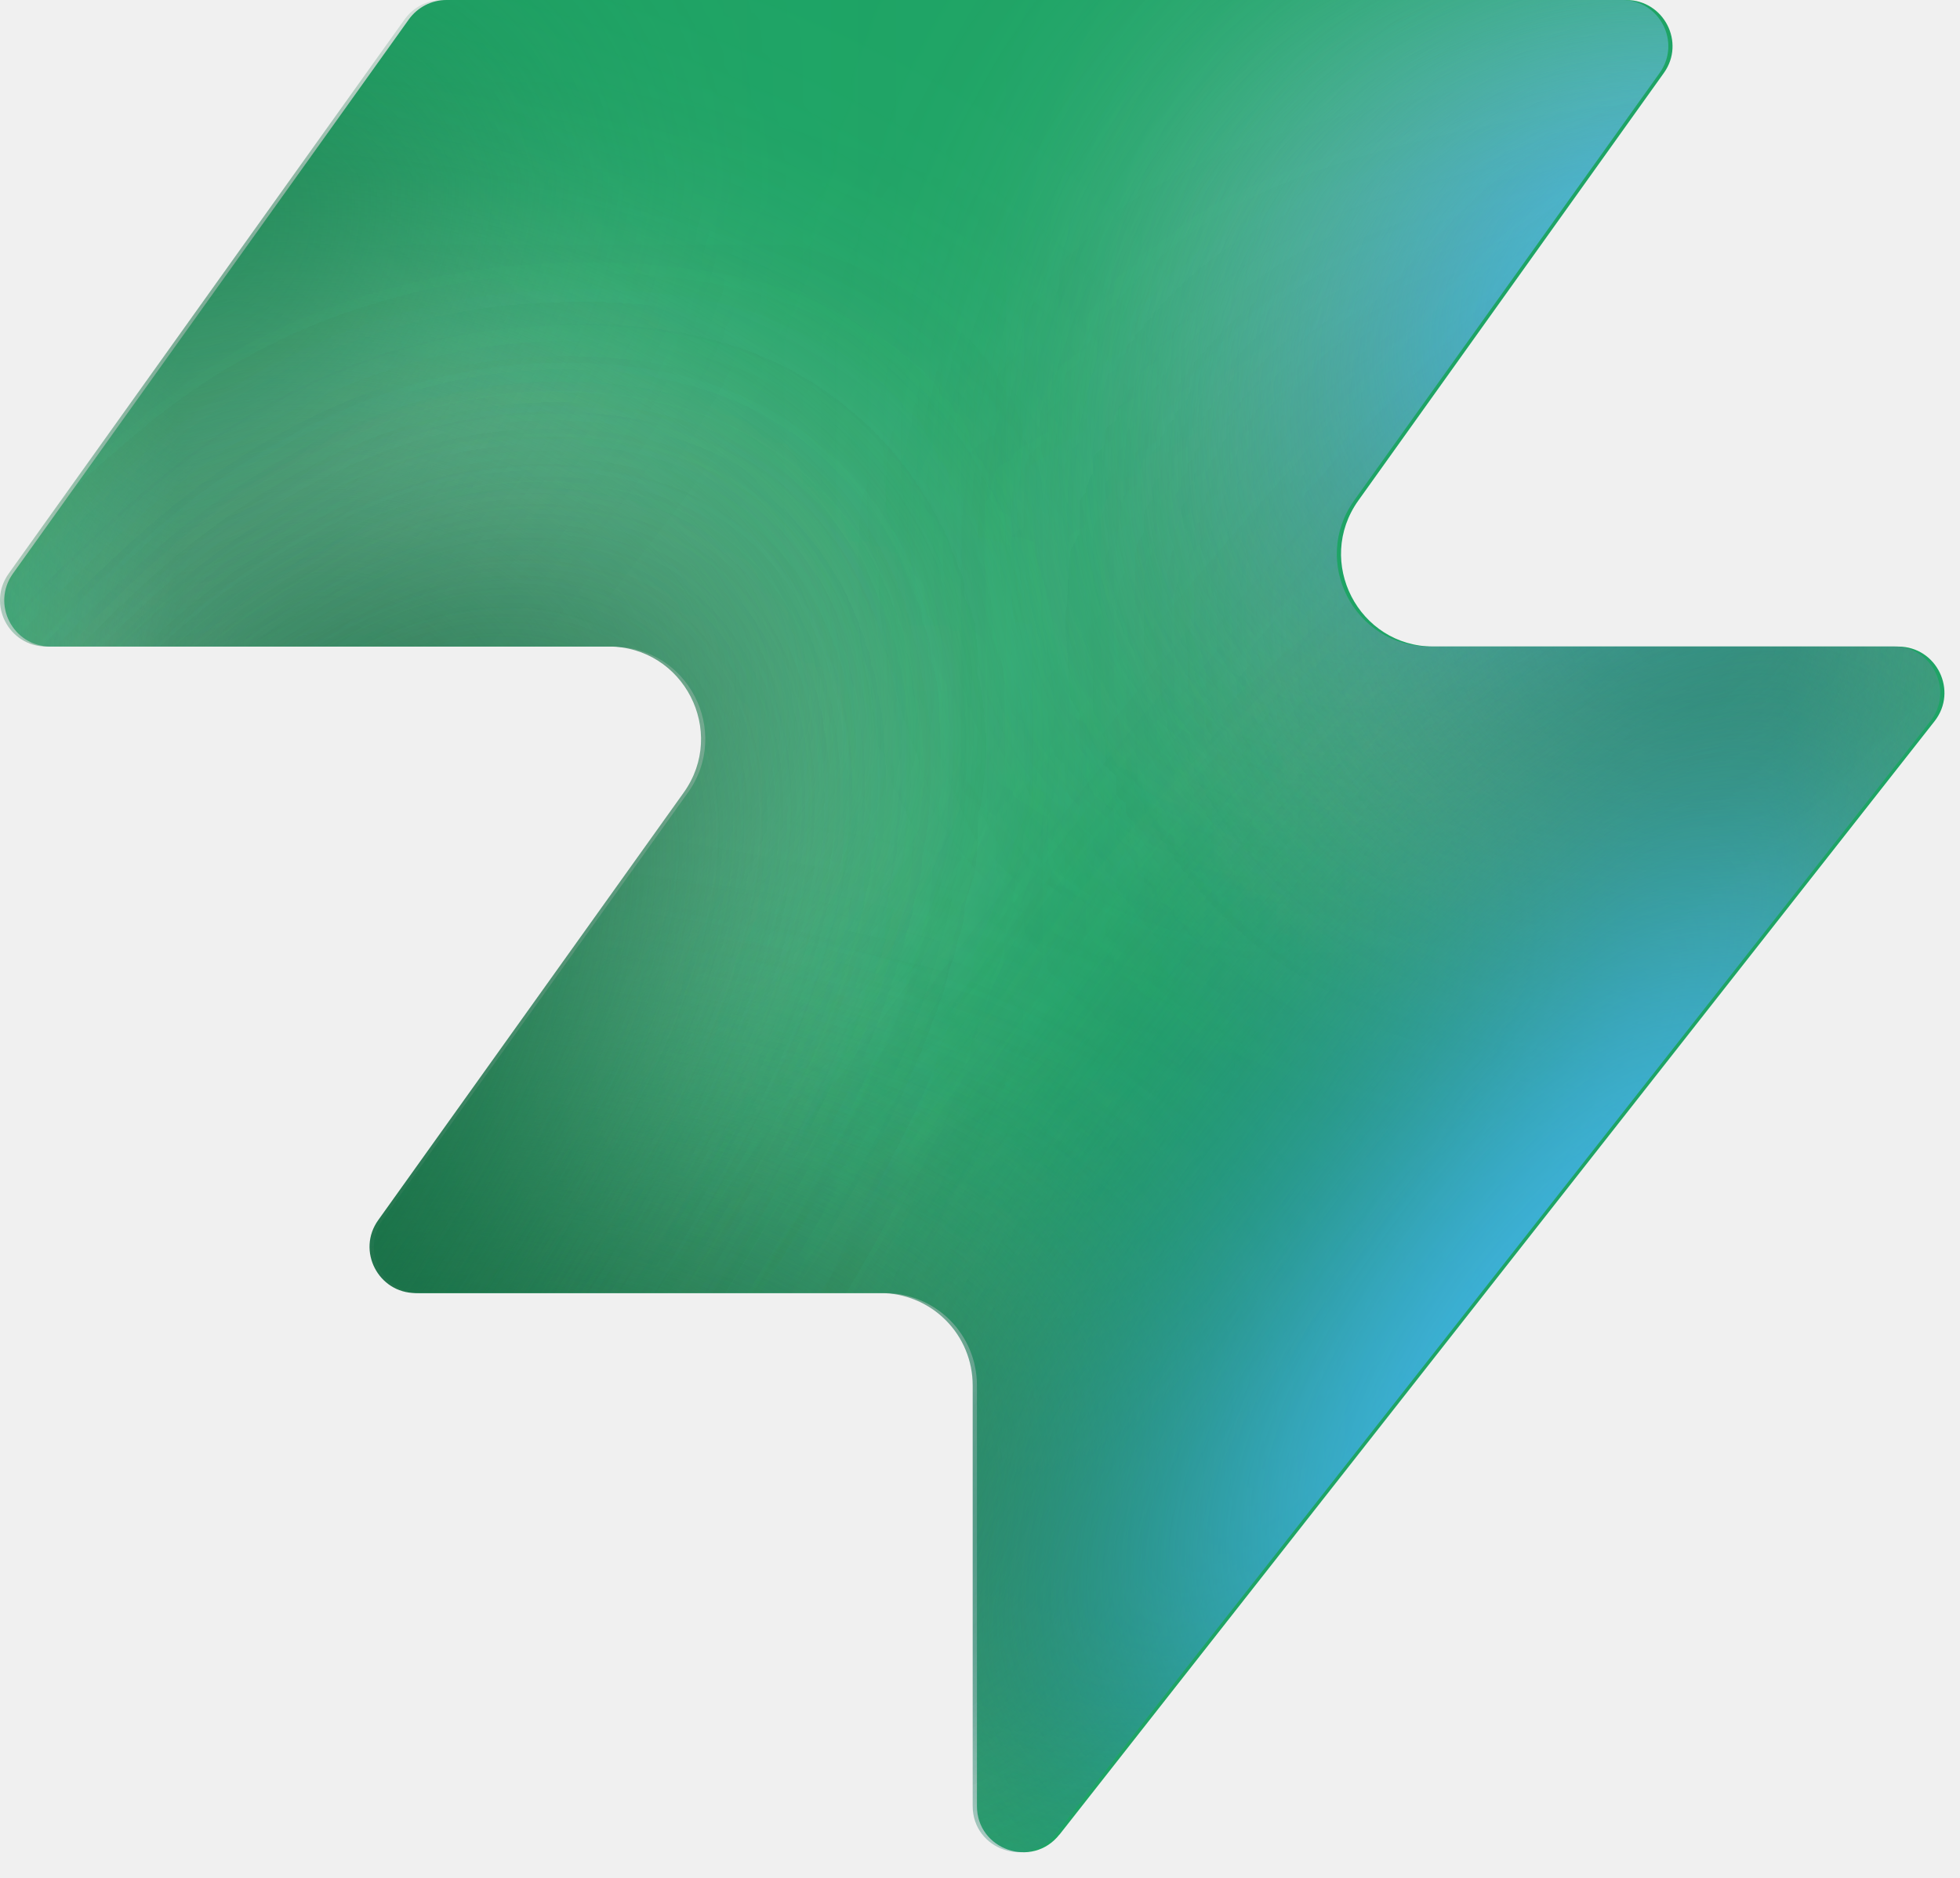
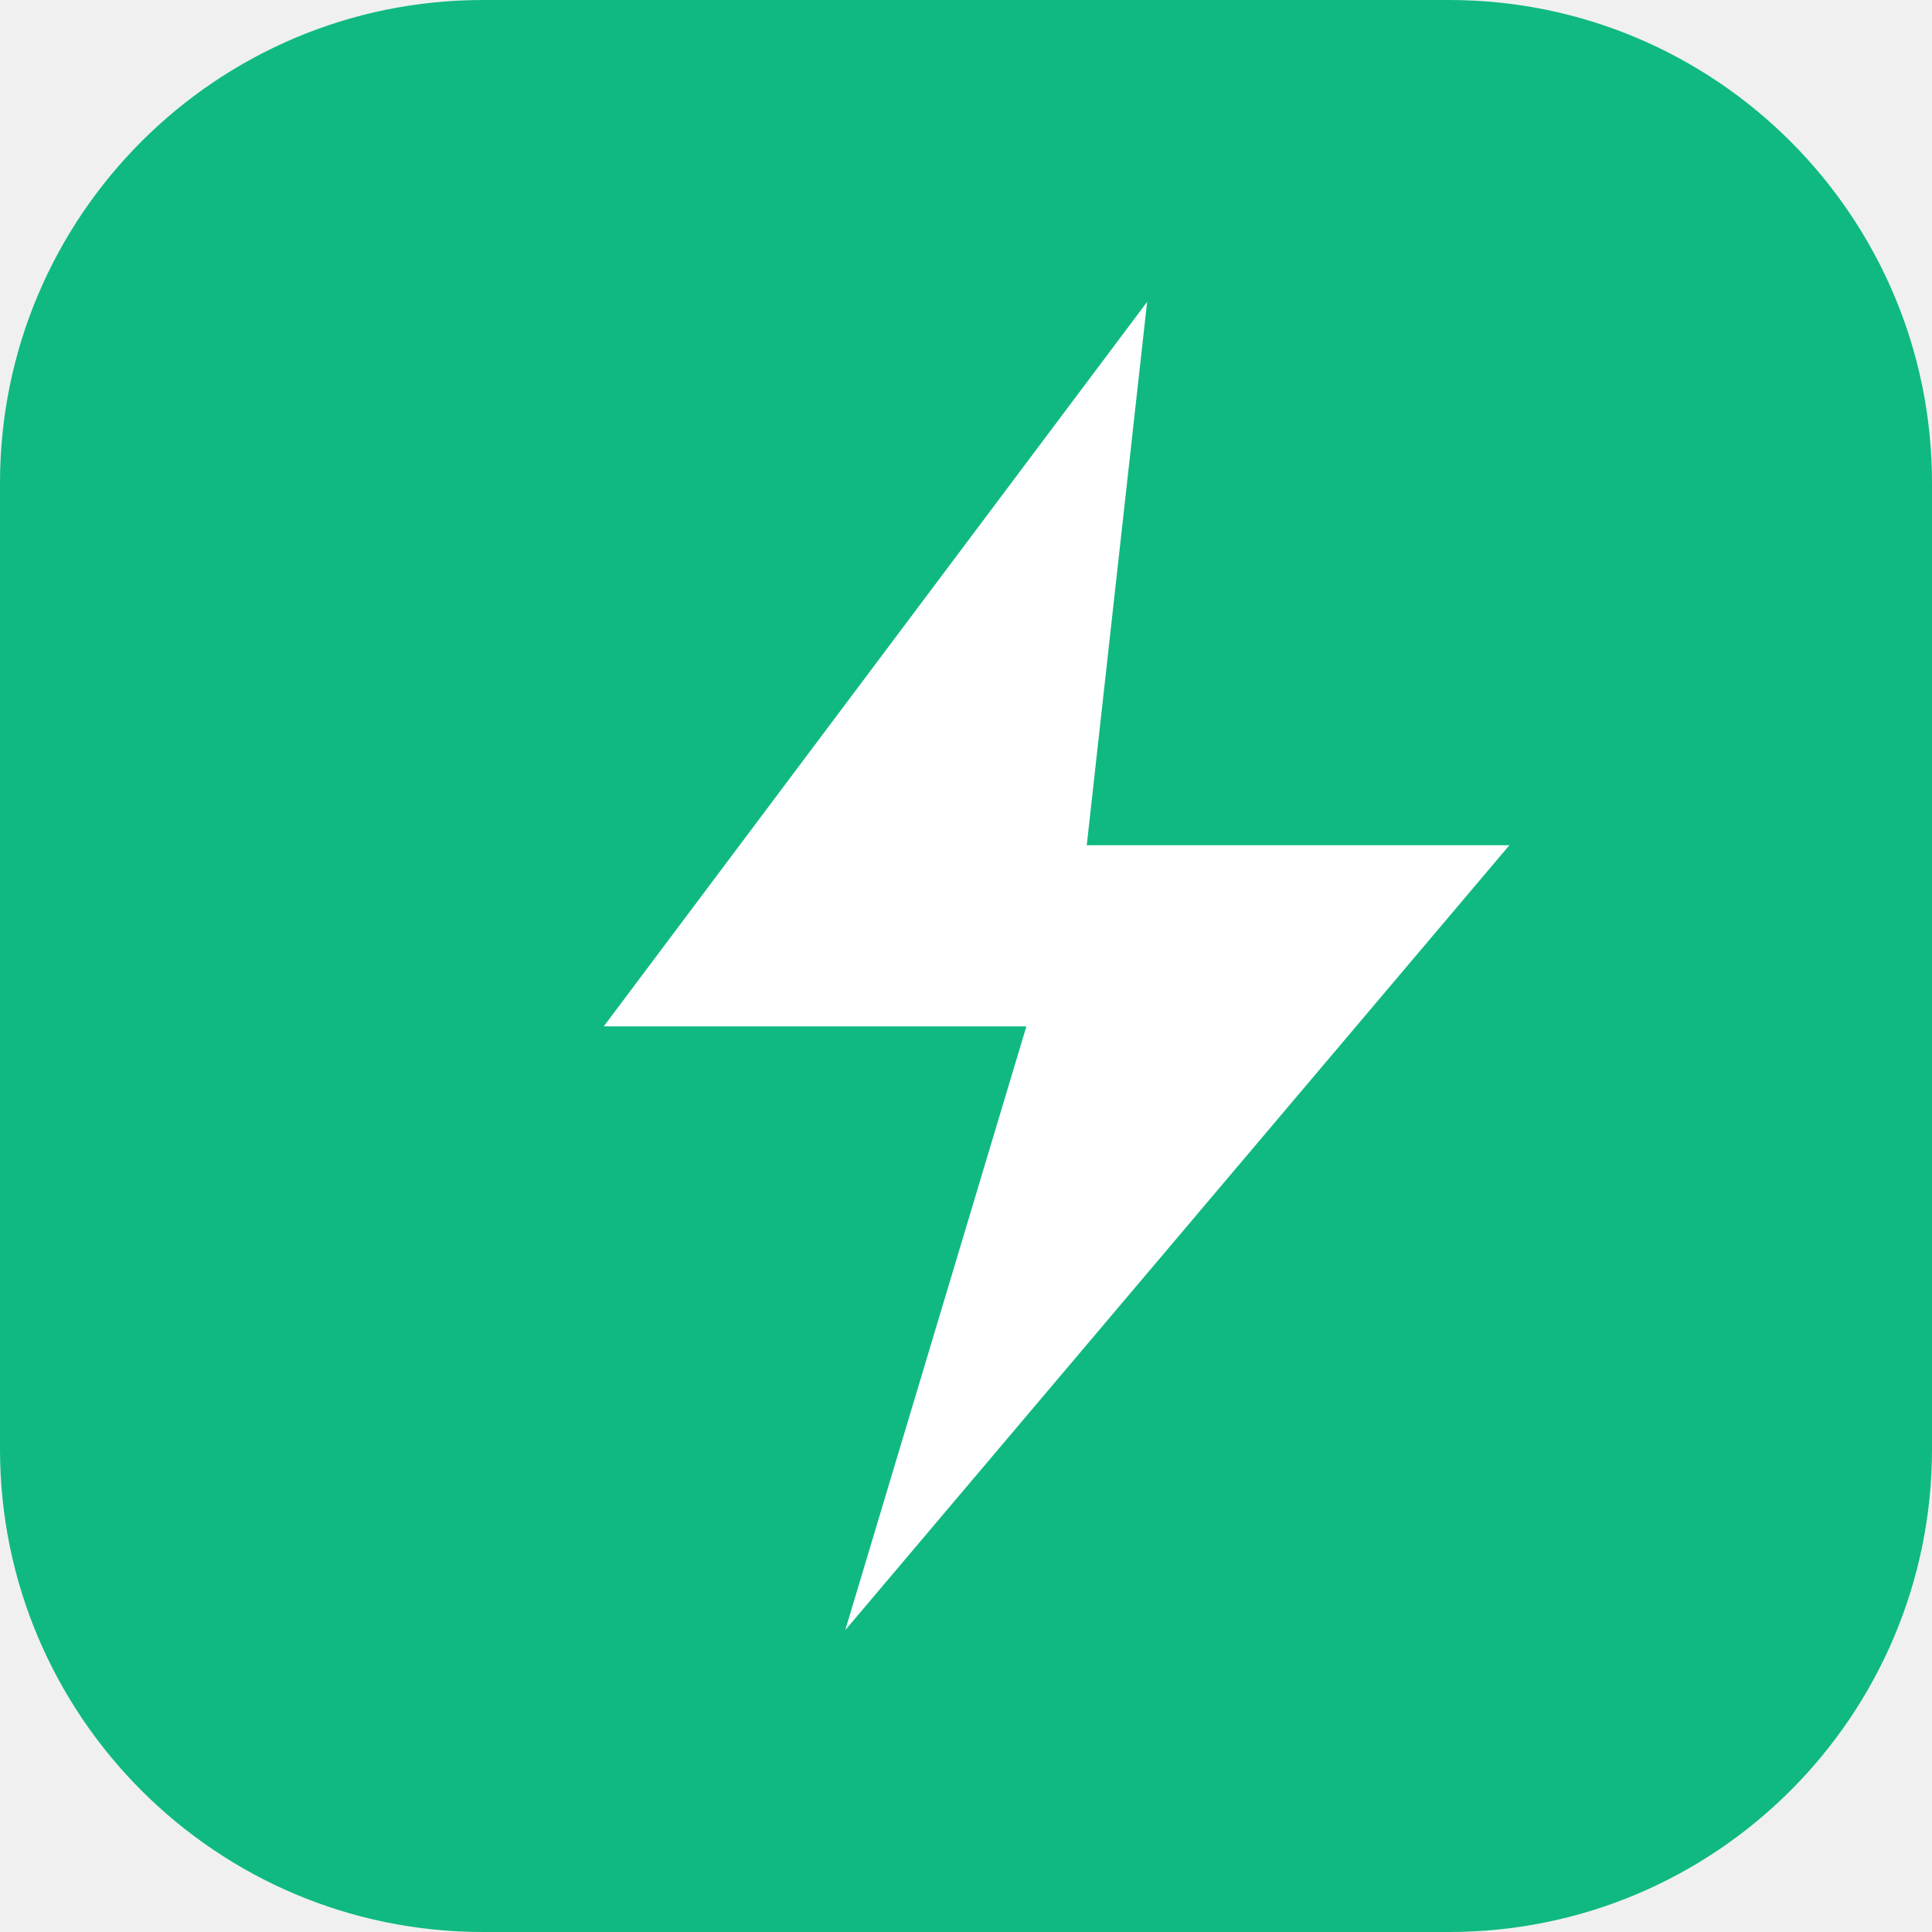
- <svg xmlns="http://www.w3.org/2000/svg" width="48" height="46" fill="none" viewBox="0 0 48 46">
-   <path fill="#1ea465" d="M25.946 44.938c-.664.845-2.021.375-2.021-.698V33.937a2.26 2.26 0 0 0-2.262-2.262H10.287c-.92 0-1.456-1.04-.92-1.788l7.48-10.471c1.07-1.497 0-3.578-1.842-3.578H1.237c-.92 0-1.456-1.04-.92-1.788L10.013.474c.214-.297.556-.474.92-.474h28.894c.92 0 1.456 1.04.92 1.788l-7.48 10.471c-1.07 1.498 0 3.579 1.842 3.579h11.377c.943 0 1.473 1.088.89 1.83L25.947 44.94z" style="fill:#1ea465;fill-opacity:1" />
-   <mask id="a" width="48" height="46" x="0" y="0" maskUnits="userSpaceOnUse" style="mask-type:alpha">
-     <path fill="#000" d="M25.842 44.938c-.664.844-2.021.375-2.021-.698V33.937a2.26 2.26 0 0 0-2.262-2.262H10.183c-.92 0-1.456-1.04-.92-1.788l7.48-10.471c1.07-1.498 0-3.579-1.842-3.579H1.133c-.92 0-1.456-1.04-.92-1.787L9.91.473c.214-.297.556-.474.92-.474h28.894c.92 0 1.456 1.04.92 1.788l-7.48 10.471c-1.07 1.498 0 3.578 1.842 3.578h11.377c.943 0 1.473 1.088.89 1.832L25.843 44.94z" style="fill:#000;fill-opacity:1" />
-   </mask>
-   <g mask="url(#a)">
-     <g filter="url(#b)">
-       <ellipse cx="5.508" cy="14.704" fill="#eefdf6" rx="5.508" ry="14.704" style="fill:#eefdf6;fill-opacity:1" transform="matrix(.00324 1 1 -.00324 -4.47 31.516)" />
-     </g>
-     <g filter="url(#c)">
-       <ellipse cx="10.399" cy="29.851" fill="#eefdf6" rx="10.399" ry="29.851" style="fill:#eefdf6;fill-opacity:1" transform="matrix(.00324 1 1 -.00324 -39.328 7.883)" />
-     </g>
-     <g filter="url(#d)">
-       <ellipse cx="5.508" cy="30.487" fill="#126b41" rx="5.508" ry="30.487" style="fill:#126b41;fill-opacity:1" transform="rotate(89.814 -25.913 -14.639)scale(1 -1)" />
-     </g>
-     <g filter="url(#e)">
-       <ellipse cx="5.508" cy="30.599" fill="#126b41" rx="5.508" ry="30.599" style="fill:#126b41;fill-opacity:1" transform="rotate(89.814 -32.644 -3.334)scale(1 -1)" />
-     </g>
-     <g filter="url(#f)">
-       <ellipse cx="5.508" cy="30.599" fill="#126b41" rx="5.508" ry="30.599" style="fill:#126b41;fill-opacity:1" transform="matrix(.00324 1 1 -.00324 -34.34 30.47)" />
-     </g>
-     <g filter="url(#g)">
-       <ellipse cx="14.072" cy="22.078" fill="#eefdf6" rx="14.072" ry="22.078" style="fill:#eefdf6;fill-opacity:1" transform="rotate(93.35 24.506 48.493)scale(-1 1)" />
-     </g>
-     <g filter="url(#h)">
-       <ellipse cx="3.47" cy="21.501" fill="#126b41" rx="3.47" ry="21.501" style="fill:#126b41;fill-opacity:1" transform="rotate(89.009 28.708 47.59)scale(-1 1)" />
-     </g>
-     <g filter="url(#i)">
-       <ellipse cx="3.47" cy="21.501" fill="#126b41" rx="3.47" ry="21.501" style="fill:#126b41;fill-opacity:1" transform="rotate(89.009 28.708 47.59)scale(-1 1)" />
-     </g>
-     <g filter="url(#j)">
-       <ellipse cx=".387" cy="8.972" fill="#126b41" rx="4.407" ry="29.108" style="fill:#126b41;fill-opacity:1" transform="rotate(39.51 .387 8.972)" />
-     </g>
-     <g filter="url(#k)">
-       <ellipse cx="47.523" cy="-6.092" fill="#126b41" rx="4.407" ry="29.108" style="fill:#126b41;fill-opacity:1" transform="rotate(37.892 47.523 -6.092)" />
-     </g>
-     <g filter="url(#l)">
-       <ellipse cx="41.412" cy="6.333" fill="#47bfff" rx="5.971" ry="9.665" style="fill:#47bfff;fill-opacity:1" transform="rotate(37.892 41.412 6.333)" />
-     </g>
-     <g filter="url(#m)">
-       <ellipse cx="-1.879" cy="38.332" fill="#126b41" rx="4.407" ry="29.108" style="fill:#126b41;fill-opacity:1" transform="rotate(37.892 -1.88 38.332)" />
-     </g>
-     <g filter="url(#n)">
-       <ellipse cx="-1.879" cy="38.332" fill="#126b41" rx="4.407" ry="29.108" style="fill:#126b41;fill-opacity:1" transform="rotate(37.892 -1.88 38.332)" />
-     </g>
-     <g filter="url(#o)">
-       <ellipse cx="35.651" cy="29.907" fill="#126b41" rx="4.407" ry="29.108" style="fill:#126b41;fill-opacity:1" transform="rotate(37.892 35.651 29.907)" />
-     </g>
-     <g filter="url(#p)">
-       <ellipse cx="38.418" cy="32.4" fill="#47bfff" rx="5.971" ry="15.297" style="fill:#47bfff;fill-opacity:1" transform="rotate(37.892 38.418 32.4)" />
-     </g>
-   </g>
-   <defs>
-     <filter id="b" width="60.045" height="41.654" x="-19.77" y="16.149" color-interpolation-filters="sRGB" filterUnits="userSpaceOnUse">
-       <feFlood flood-opacity="0" result="BackgroundImageFix" />
-       <feBlend in="SourceGraphic" in2="BackgroundImageFix" result="shape" />
-       <feGaussianBlur result="effect1_foregroundBlur_2002_17158" stdDeviation="7.659" />
-     </filter>
-     <filter id="c" width="90.34" height="51.437" x="-54.613" y="-7.533" color-interpolation-filters="sRGB" filterUnits="userSpaceOnUse">
-       <feFlood flood-opacity="0" result="BackgroundImageFix" />
-       <feBlend in="SourceGraphic" in2="BackgroundImageFix" result="shape" />
-       <feGaussianBlur result="effect1_foregroundBlur_2002_17158" stdDeviation="7.659" />
-     </filter>
-     <filter id="d" width="79.355" height="29.4" x="-49.64" y="2.03" color-interpolation-filters="sRGB" filterUnits="userSpaceOnUse">
-       <feFlood flood-opacity="0" result="BackgroundImageFix" />
-       <feBlend in="SourceGraphic" in2="BackgroundImageFix" result="shape" />
-       <feGaussianBlur result="effect1_foregroundBlur_2002_17158" stdDeviation="4.596" />
-     </filter>
-     <filter id="e" width="79.579" height="29.4" x="-45.045" y="20.029" color-interpolation-filters="sRGB" filterUnits="userSpaceOnUse">
-       <feFlood flood-opacity="0" result="BackgroundImageFix" />
-       <feBlend in="SourceGraphic" in2="BackgroundImageFix" result="shape" />
-       <feGaussianBlur result="effect1_foregroundBlur_2002_17158" stdDeviation="4.596" />
-     </filter>
-     <filter id="f" width="79.579" height="29.4" x="-43.513" y="21.178" color-interpolation-filters="sRGB" filterUnits="userSpaceOnUse">
-       <feFlood flood-opacity="0" result="BackgroundImageFix" />
-       <feBlend in="SourceGraphic" in2="BackgroundImageFix" result="shape" />
-       <feGaussianBlur result="effect1_foregroundBlur_2002_17158" stdDeviation="4.596" />
-     </filter>
-     <filter id="g" width="74.749" height="58.852" x="15.756" y="-17.901" color-interpolation-filters="sRGB" filterUnits="userSpaceOnUse">
-       <feFlood flood-opacity="0" result="BackgroundImageFix" />
-       <feBlend in="SourceGraphic" in2="BackgroundImageFix" result="shape" />
-       <feGaussianBlur result="effect1_foregroundBlur_2002_17158" stdDeviation="7.659" />
-     </filter>
-     <filter id="h" width="61.377" height="25.362" x="23.548" y="2.284" color-interpolation-filters="sRGB" filterUnits="userSpaceOnUse">
-       <feFlood flood-opacity="0" result="BackgroundImageFix" />
-       <feBlend in="SourceGraphic" in2="BackgroundImageFix" result="shape" />
-       <feGaussianBlur result="effect1_foregroundBlur_2002_17158" stdDeviation="4.596" />
-     </filter>
-     <filter id="i" width="61.377" height="25.362" x="23.548" y="2.284" color-interpolation-filters="sRGB" filterUnits="userSpaceOnUse">
-       <feFlood flood-opacity="0" result="BackgroundImageFix" />
-       <feBlend in="SourceGraphic" in2="BackgroundImageFix" result="shape" />
-       <feGaussianBlur result="effect1_foregroundBlur_2002_17158" stdDeviation="4.596" />
-     </filter>
-     <filter id="j" width="56.045" height="63.649" x="-27.636" y="-22.853" color-interpolation-filters="sRGB" filterUnits="userSpaceOnUse">
-       <feFlood flood-opacity="0" result="BackgroundImageFix" />
-       <feBlend in="SourceGraphic" in2="BackgroundImageFix" result="shape" />
-       <feGaussianBlur result="effect1_foregroundBlur_2002_17158" stdDeviation="4.596" />
-     </filter>
-     <filter id="k" width="54.814" height="64.646" x="20.116" y="-38.415" color-interpolation-filters="sRGB" filterUnits="userSpaceOnUse">
-       <feFlood flood-opacity="0" result="BackgroundImageFix" />
-       <feBlend in="SourceGraphic" in2="BackgroundImageFix" result="shape" />
-       <feGaussianBlur result="effect1_foregroundBlur_2002_17158" stdDeviation="4.596" />
-     </filter>
-     <filter id="l" width="33.541" height="35.313" x="24.641" y="-11.323" color-interpolation-filters="sRGB" filterUnits="userSpaceOnUse">
-       <feFlood flood-opacity="0" result="BackgroundImageFix" />
-       <feBlend in="SourceGraphic" in2="BackgroundImageFix" result="shape" />
-       <feGaussianBlur result="effect1_foregroundBlur_2002_17158" stdDeviation="4.596" />
-     </filter>
-     <filter id="m" width="54.814" height="64.646" x="-29.286" y="6.009" color-interpolation-filters="sRGB" filterUnits="userSpaceOnUse">
-       <feFlood flood-opacity="0" result="BackgroundImageFix" />
-       <feBlend in="SourceGraphic" in2="BackgroundImageFix" result="shape" />
-       <feGaussianBlur result="effect1_foregroundBlur_2002_17158" stdDeviation="4.596" />
-     </filter>
-     <filter id="n" width="54.814" height="64.646" x="-29.286" y="6.009" color-interpolation-filters="sRGB" filterUnits="userSpaceOnUse">
-       <feFlood flood-opacity="0" result="BackgroundImageFix" />
-       <feBlend in="SourceGraphic" in2="BackgroundImageFix" result="shape" />
-       <feGaussianBlur result="effect1_foregroundBlur_2002_17158" stdDeviation="4.596" />
-     </filter>
-     <filter id="o" width="54.814" height="64.646" x="8.244" y="-2.416" color-interpolation-filters="sRGB" filterUnits="userSpaceOnUse">
-       <feFlood flood-opacity="0" result="BackgroundImageFix" />
-       <feBlend in="SourceGraphic" in2="BackgroundImageFix" result="shape" />
-       <feGaussianBlur result="effect1_foregroundBlur_2002_17158" stdDeviation="4.596" />
-     </filter>
-     <filter id="p" width="39.409" height="43.623" x="18.713" y="10.588" color-interpolation-filters="sRGB" filterUnits="userSpaceOnUse">
-       <feFlood flood-opacity="0" result="BackgroundImageFix" />
-       <feBlend in="SourceGraphic" in2="BackgroundImageFix" result="shape" />
-       <feGaussianBlur result="effect1_foregroundBlur_2002_17158" stdDeviation="4.596" />
-     </filter>
-   </defs>
+ <svg xmlns="http://www.w3.org/2000/svg" width="32" height="32" viewBox="0 0 32 32">
+   <rect width="32" height="32" rx="8" fill="#10b981" />
+   <path d="M19 5L10 17h7l-3 10 11-13h-7z" fill="white" />
</svg>
